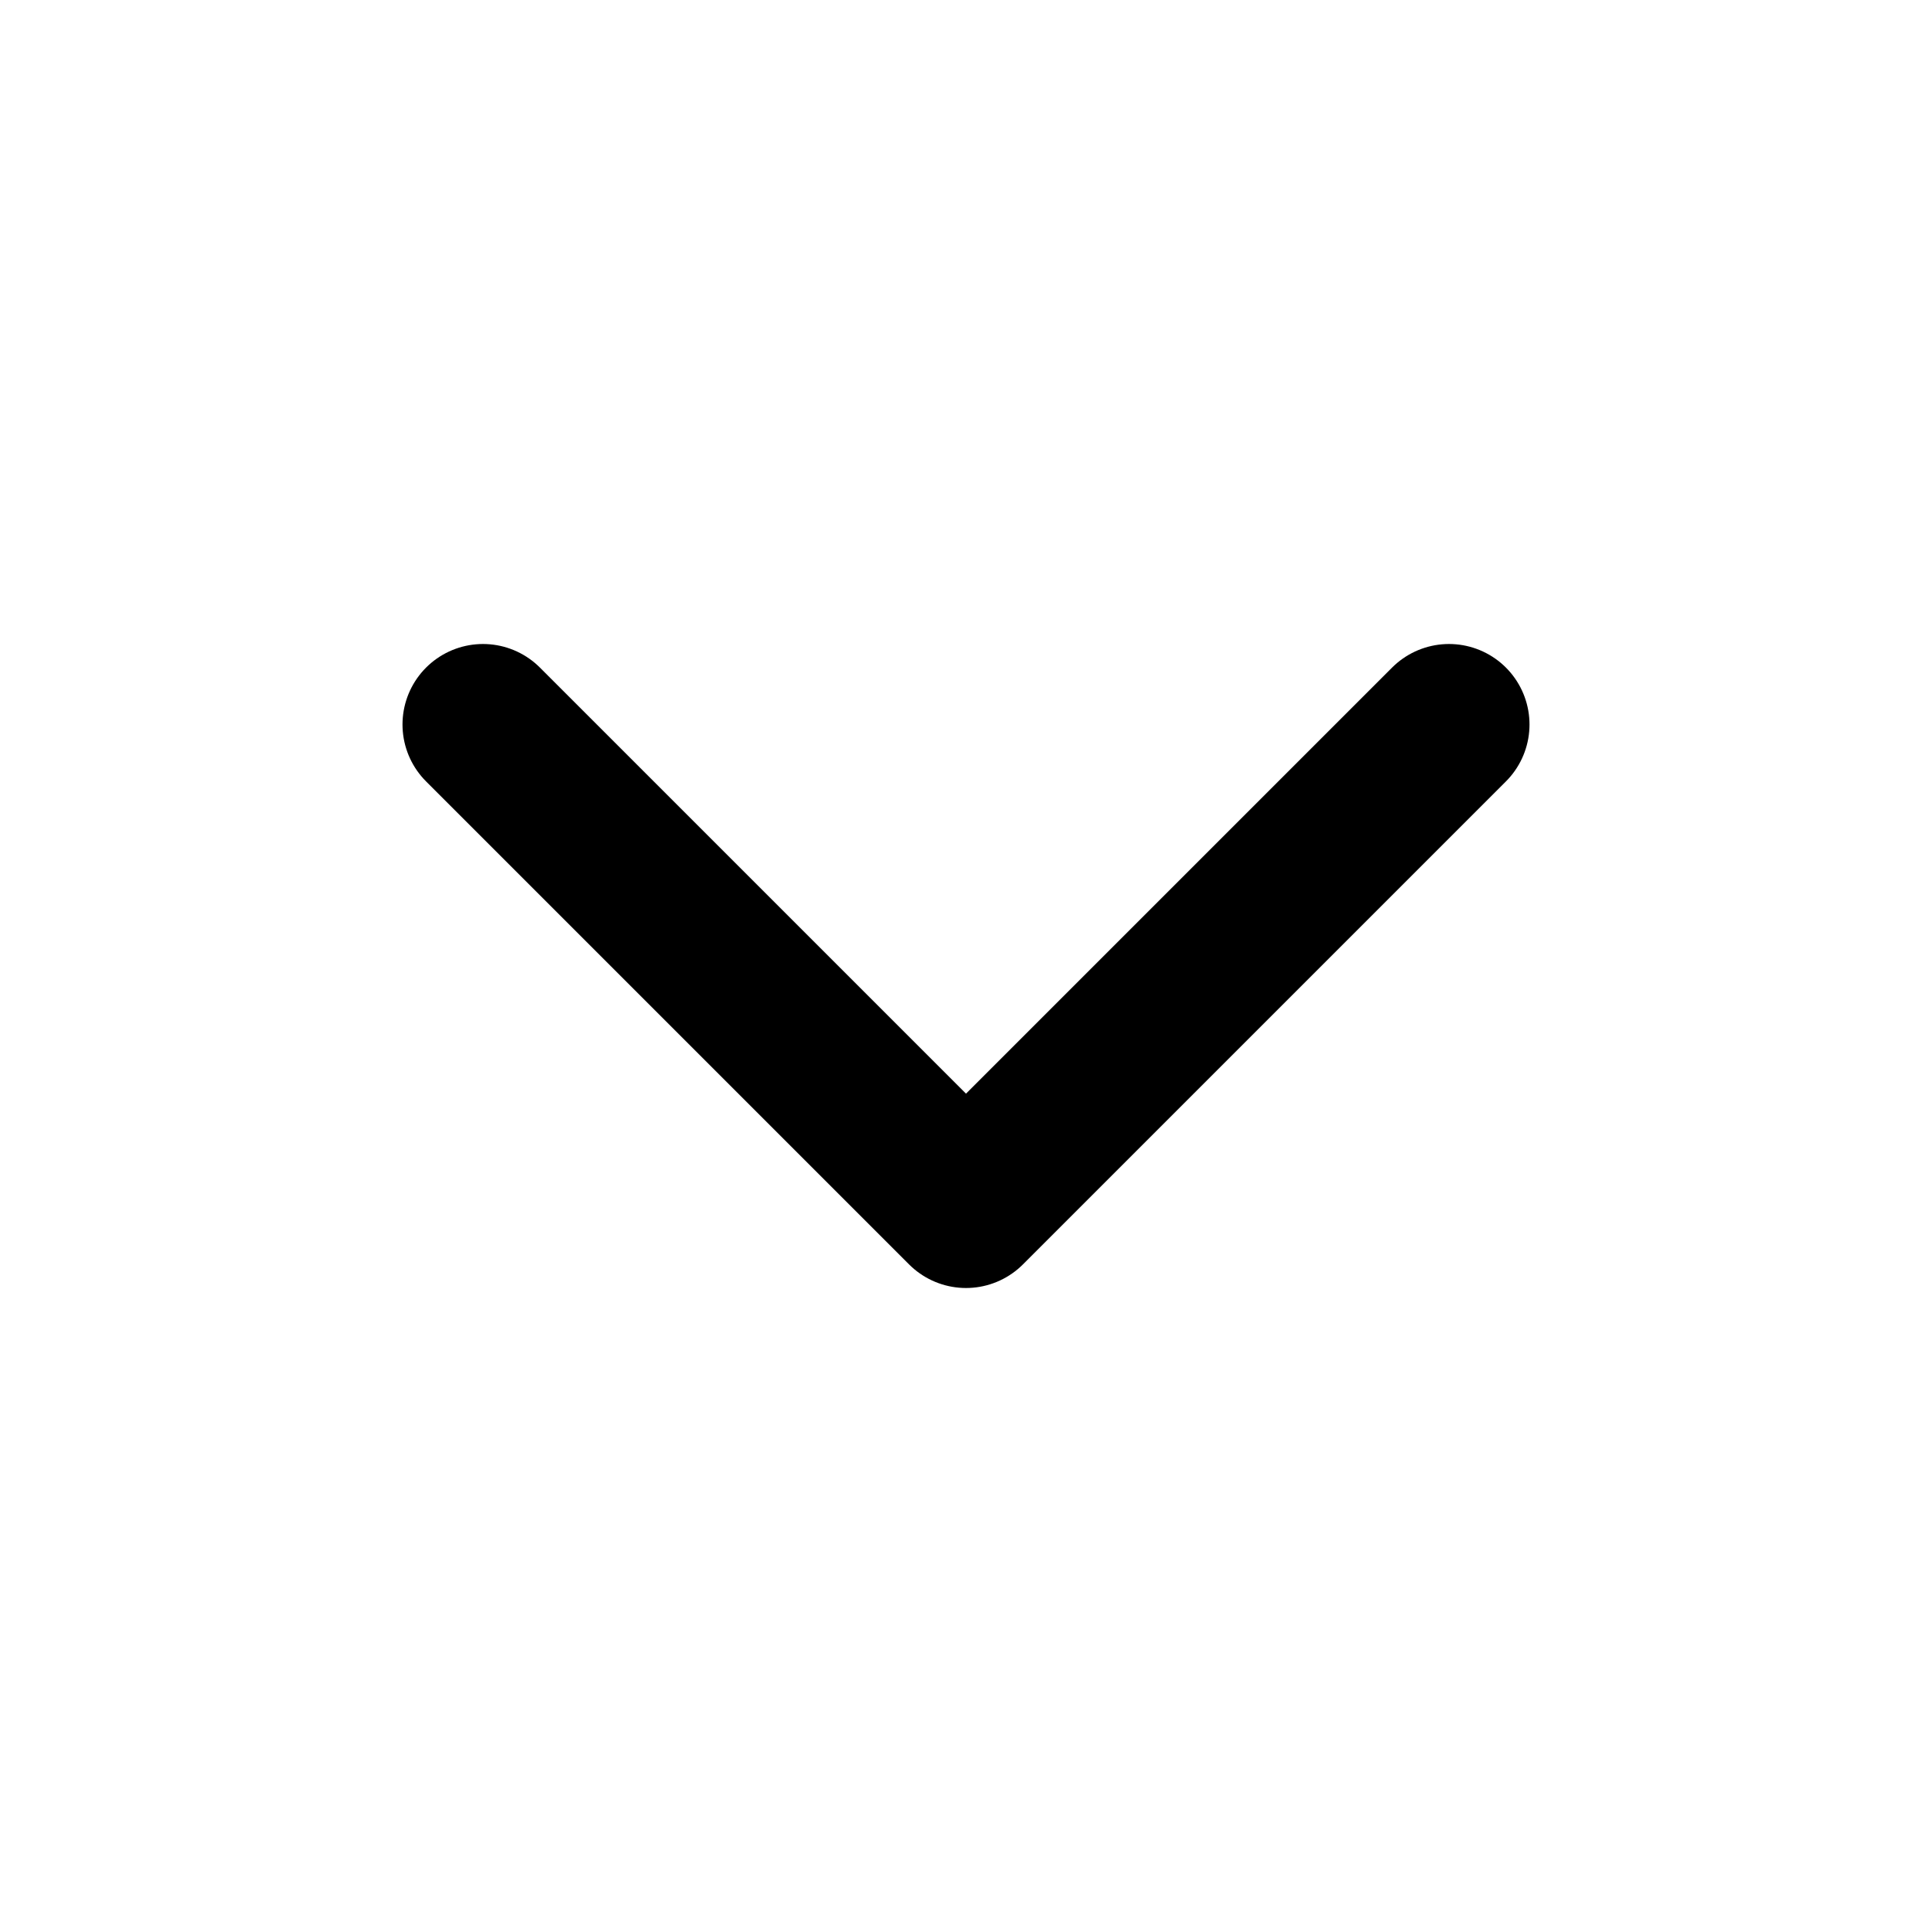
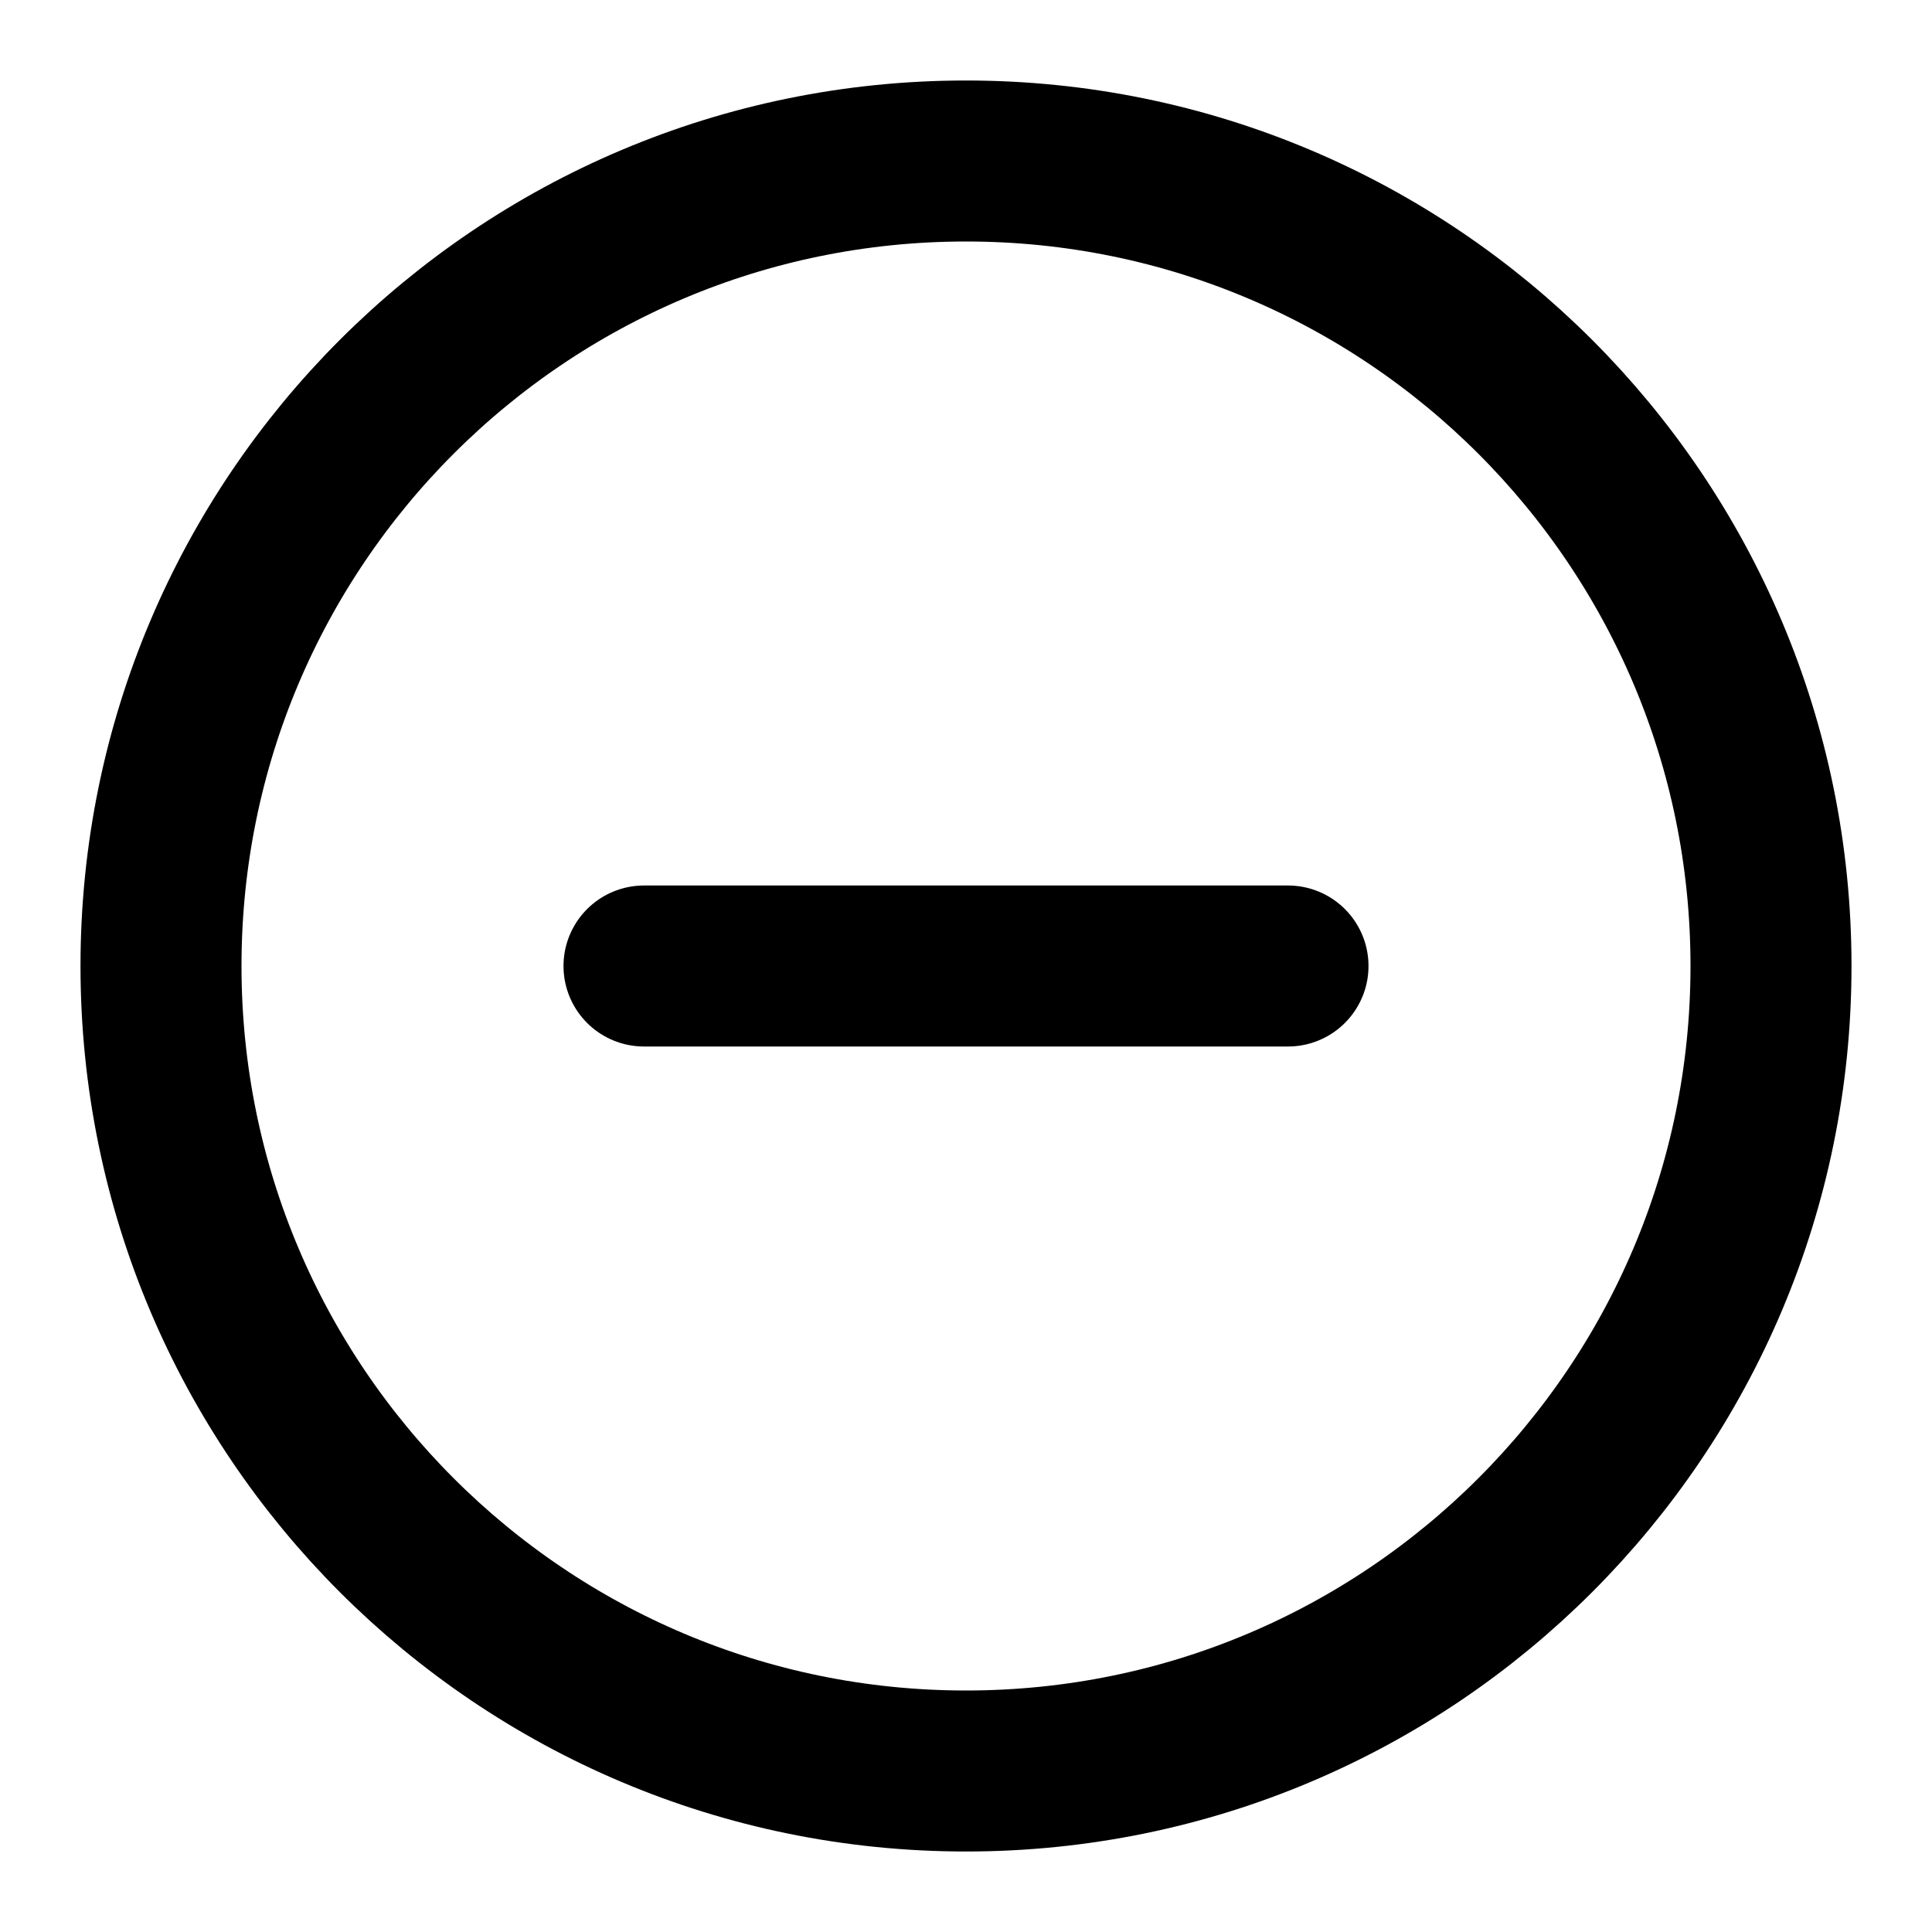
- <svg xmlns="http://www.w3.org/2000/svg" class="lucide lucide-chevron-down" width="24" height="24" viewBox="0 0 24 24" fill="none" stroke="currentColor" stroke-width="2" stroke-linecap="round" stroke-linejoin="round">
-   <path d="m6 9 6 6 6-6" />
+ <svg xmlns="http://www.w3.org/2000/svg" class="lucide lucide-circle-minus" width="24" height="24" viewBox="0 0 24 24" fill="none" stroke="currentColor" stroke-width="2" stroke-linecap="round" stroke-linejoin="round">
+   <circle cx="12" cy="12" r="10" />
+   <path d="M8 12h8" />
</svg>
